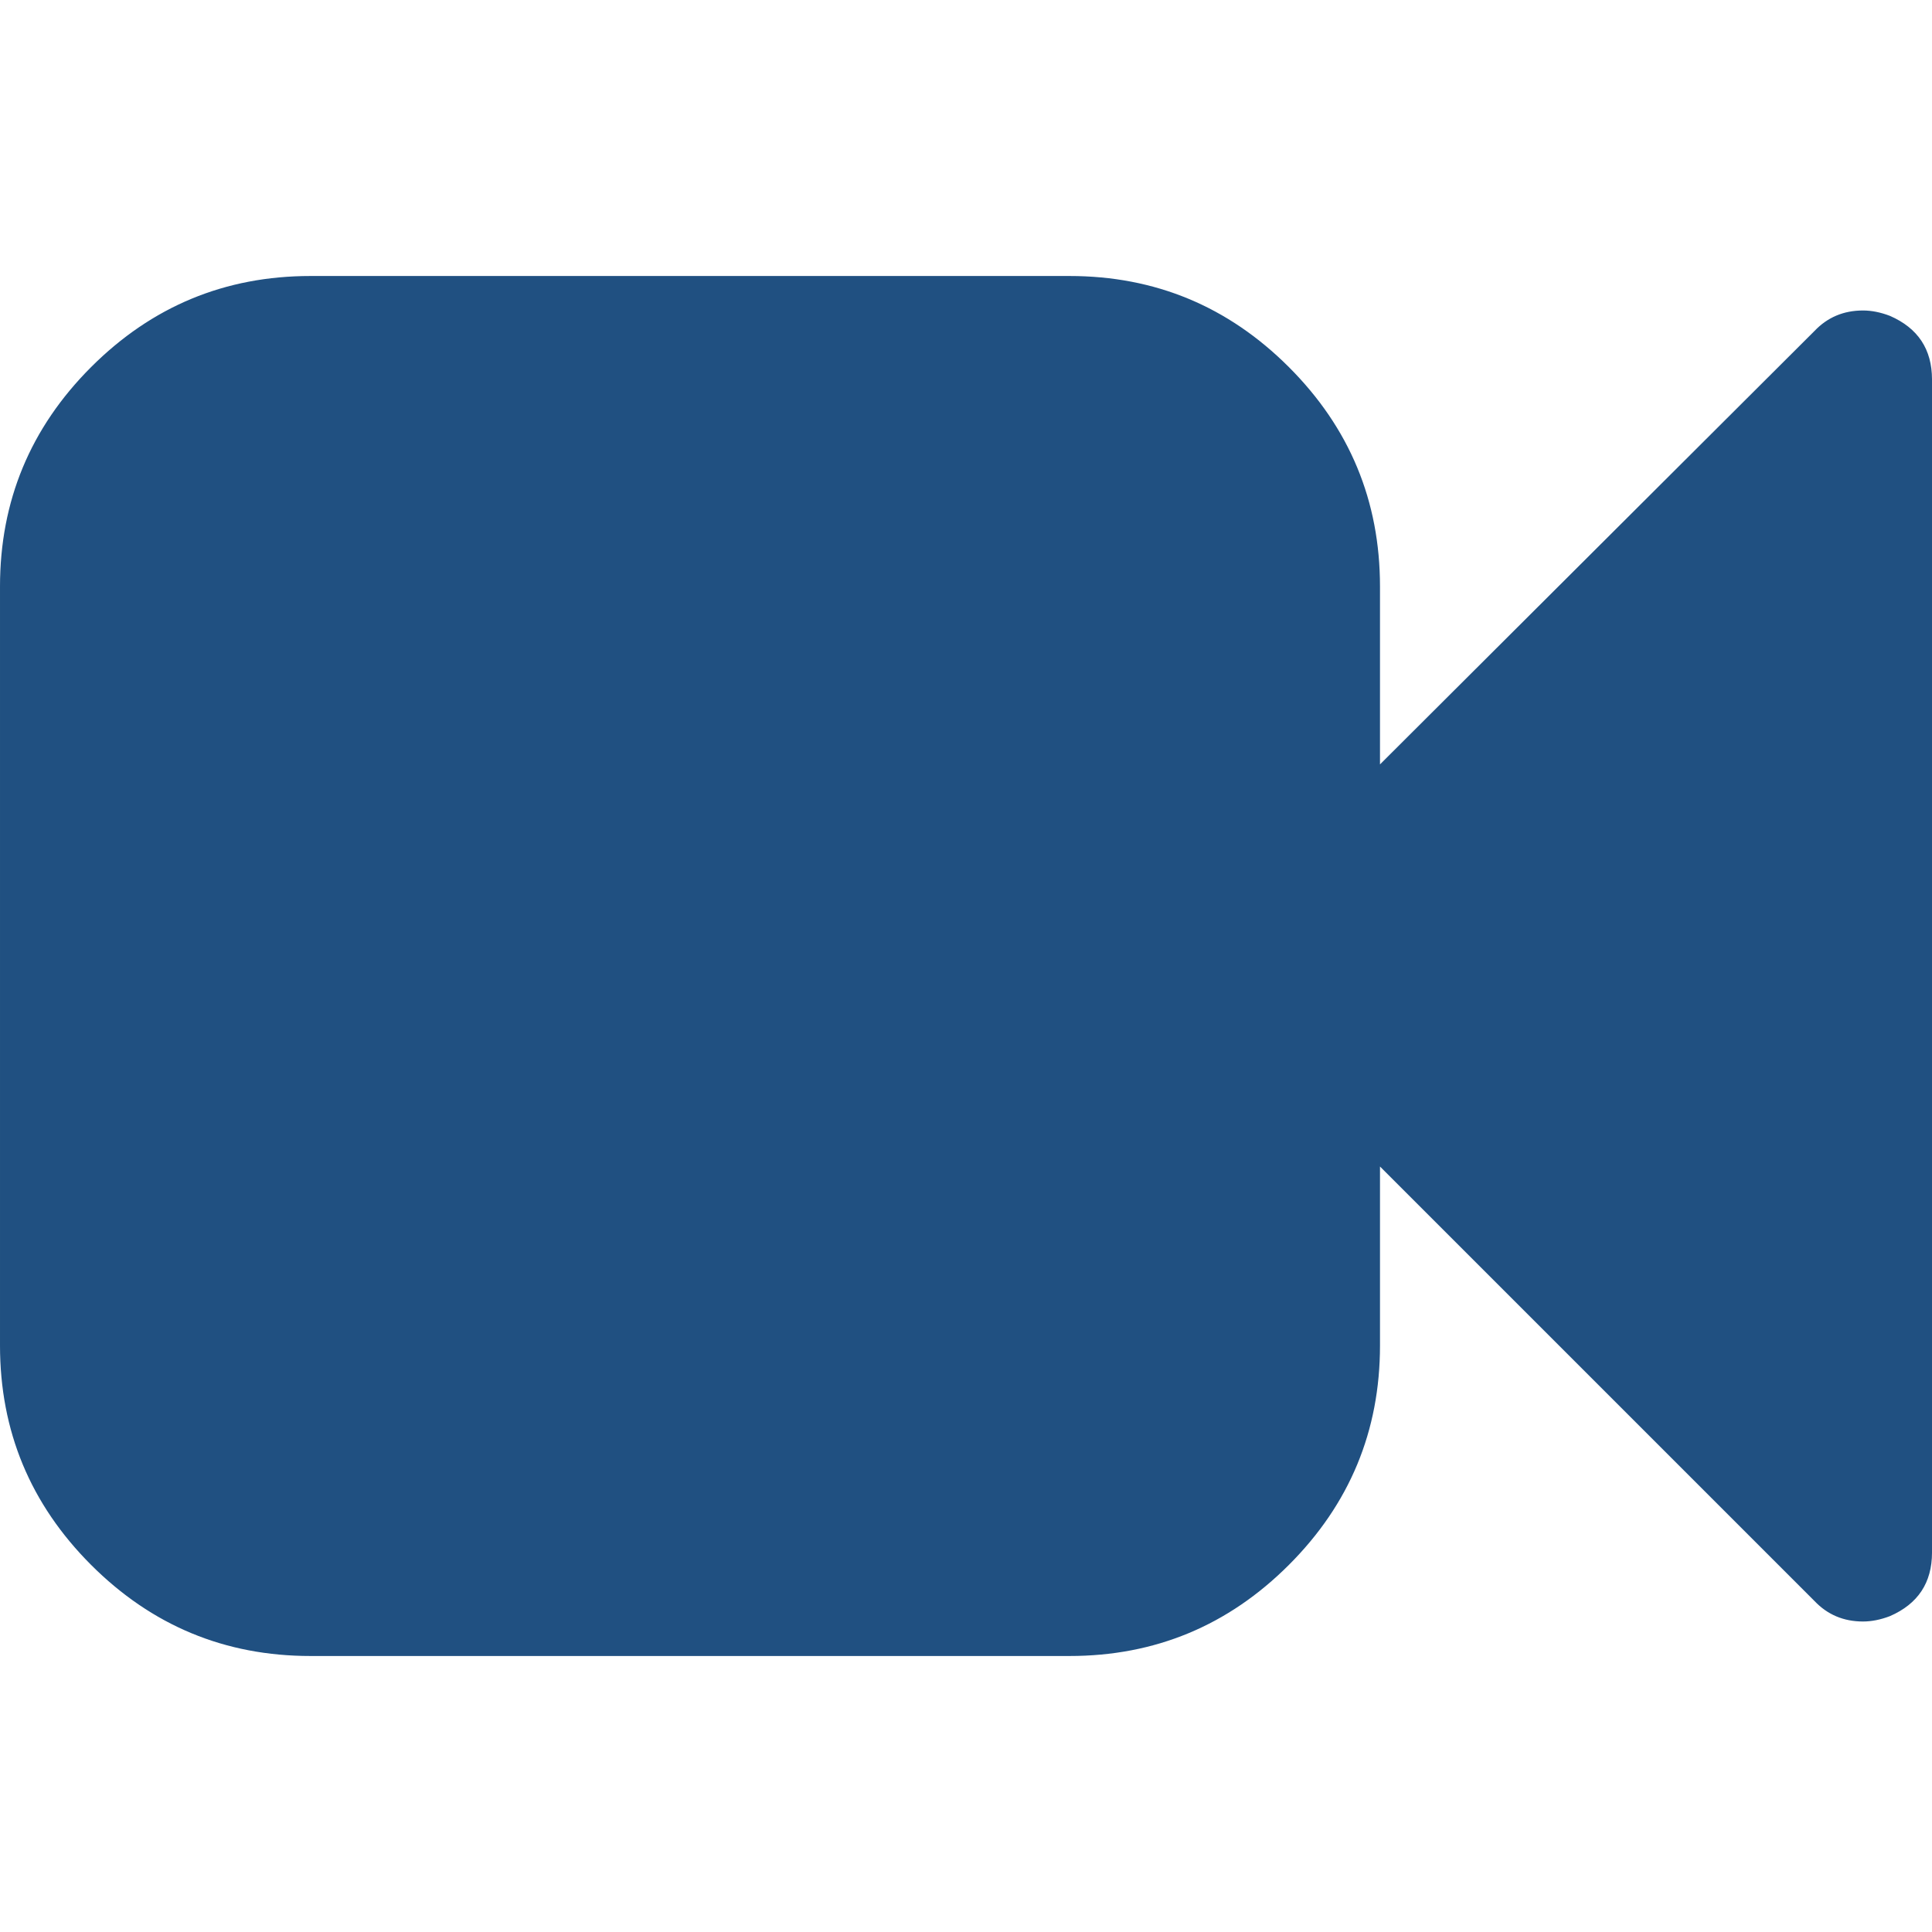
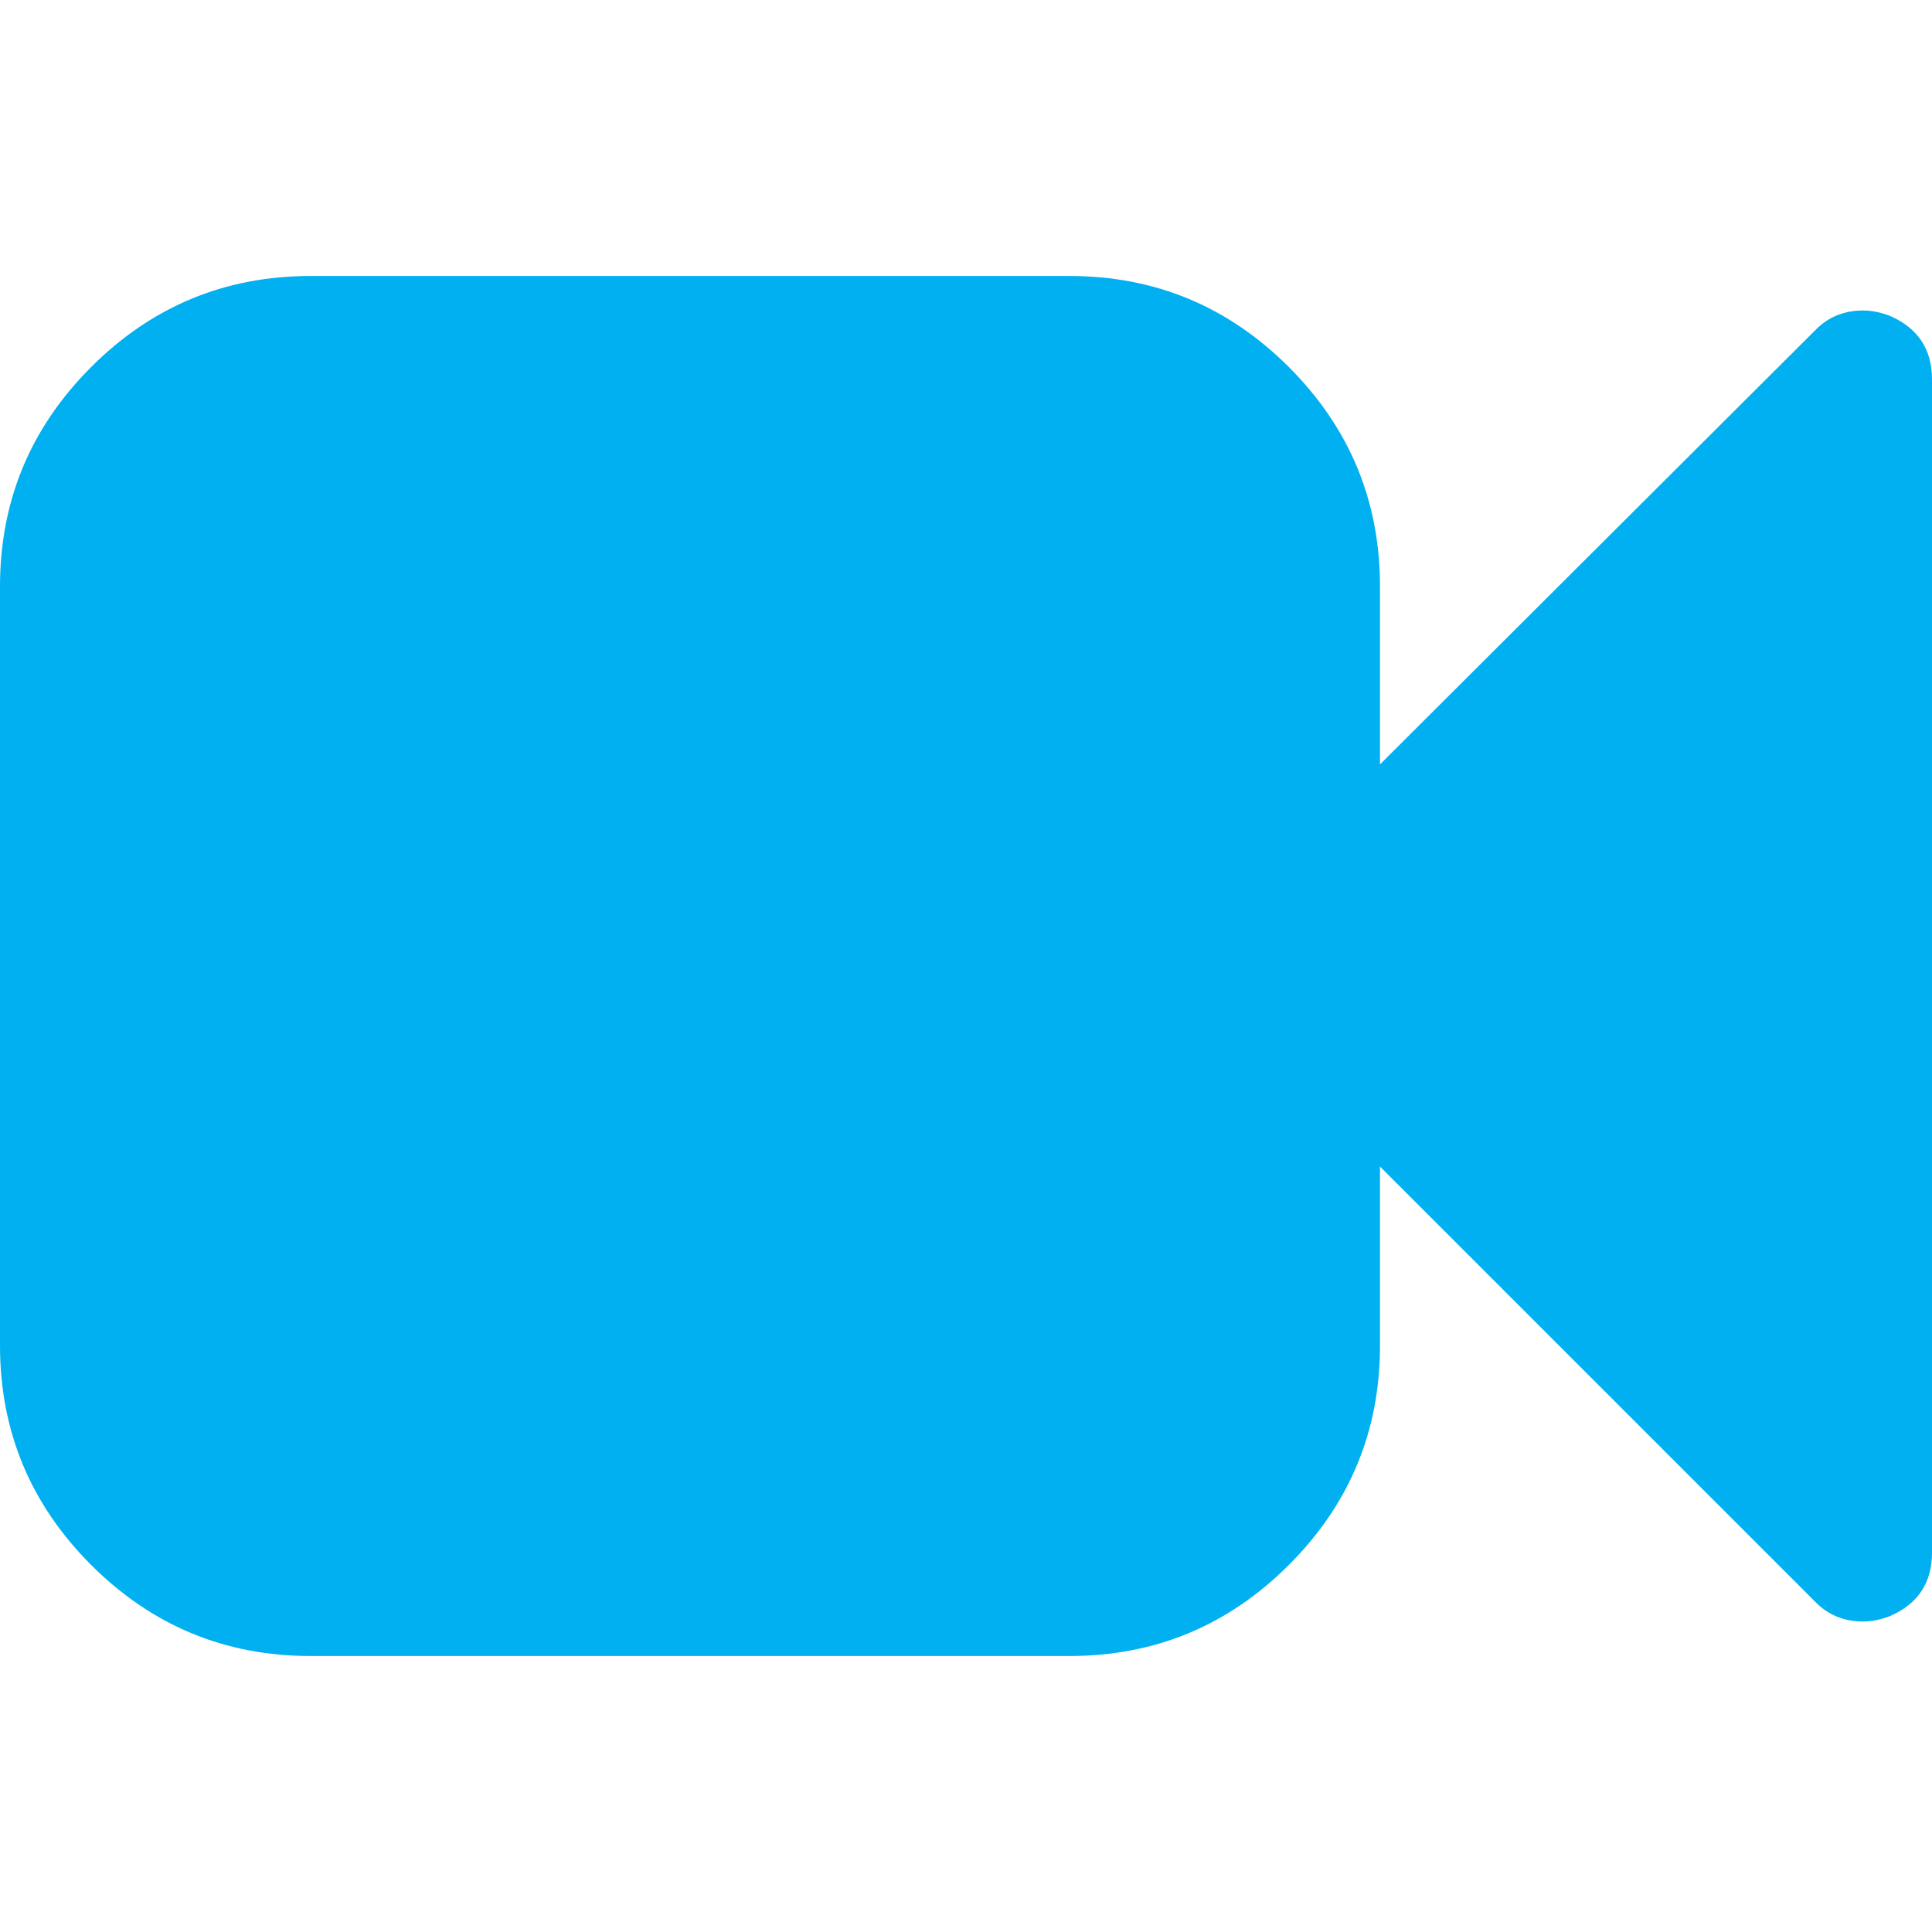
<svg xmlns="http://www.w3.org/2000/svg" version="1.1" id="Capa_1" x="0px" y="0px" width="512px" height="512px" viewBox="0 0 511.626 511.627" style="enable-background:new 0 0 511.626 511.627;" xml:space="preserve">
  <g>
-     <path d="M500.491,83.65c-2.474-0.95-4.853-1.427-7.139-1.427c-5.14,0-9.418,1.812-12.847,5.426l-115.06,114.776v-47.108   c0-22.653-8.042-42.017-24.126-58.102c-16.085-16.083-35.447-24.125-58.102-24.125H82.224c-22.648,0-42.016,8.042-58.102,24.125   C8.042,113.3,0,132.664,0,155.317v200.996c0,22.651,8.042,42.014,24.123,58.098c16.086,16.084,35.454,24.126,58.102,24.126h200.994   c22.654,0,42.017-8.042,58.102-24.126c16.084-16.084,24.126-35.446,24.126-58.098v-47.397l115.06,115.061   c3.429,3.613,7.707,5.424,12.847,5.424c2.286,0,4.665-0.476,7.139-1.424c7.427-3.237,11.136-8.85,11.136-16.844V100.499   C511.626,92.501,507.917,86.887,500.491,83.65z" fill="#205081" />
+     <path d="M500.491,83.65c-2.474-0.95-4.853-1.427-7.139-1.427c-5.14,0-9.418,1.812-12.847,5.426l-115.06,114.776v-47.108   c0-22.653-8.042-42.017-24.126-58.102c-16.085-16.083-35.447-24.125-58.102-24.125H82.224c-22.648,0-42.016,8.042-58.102,24.125   C8.042,113.3,0,132.664,0,155.317v200.996c0,22.651,8.042,42.014,24.123,58.098c16.086,16.084,35.454,24.126,58.102,24.126h200.994   c22.654,0,42.017-8.042,58.102-24.126c16.084-16.084,24.126-35.446,24.126-58.098v-47.397l115.06,115.061   c3.429,3.613,7.707,5.424,12.847,5.424c2.286,0,4.665-0.476,7.139-1.424c7.427-3.237,11.136-8.85,11.136-16.844V100.499   C511.626,92.501,507.917,86.887,500.491,83.65z" fill="#00B0F0" />
  </g>
  <g>
</g>
  <g>
</g>
  <g>
</g>
  <g>
</g>
  <g>
</g>
  <g>
</g>
  <g>
</g>
  <g>
</g>
  <g>
</g>
  <g>
</g>
  <g>
</g>
  <g>
</g>
  <g>
</g>
  <g>
</g>
  <g>
</g>
</svg>
